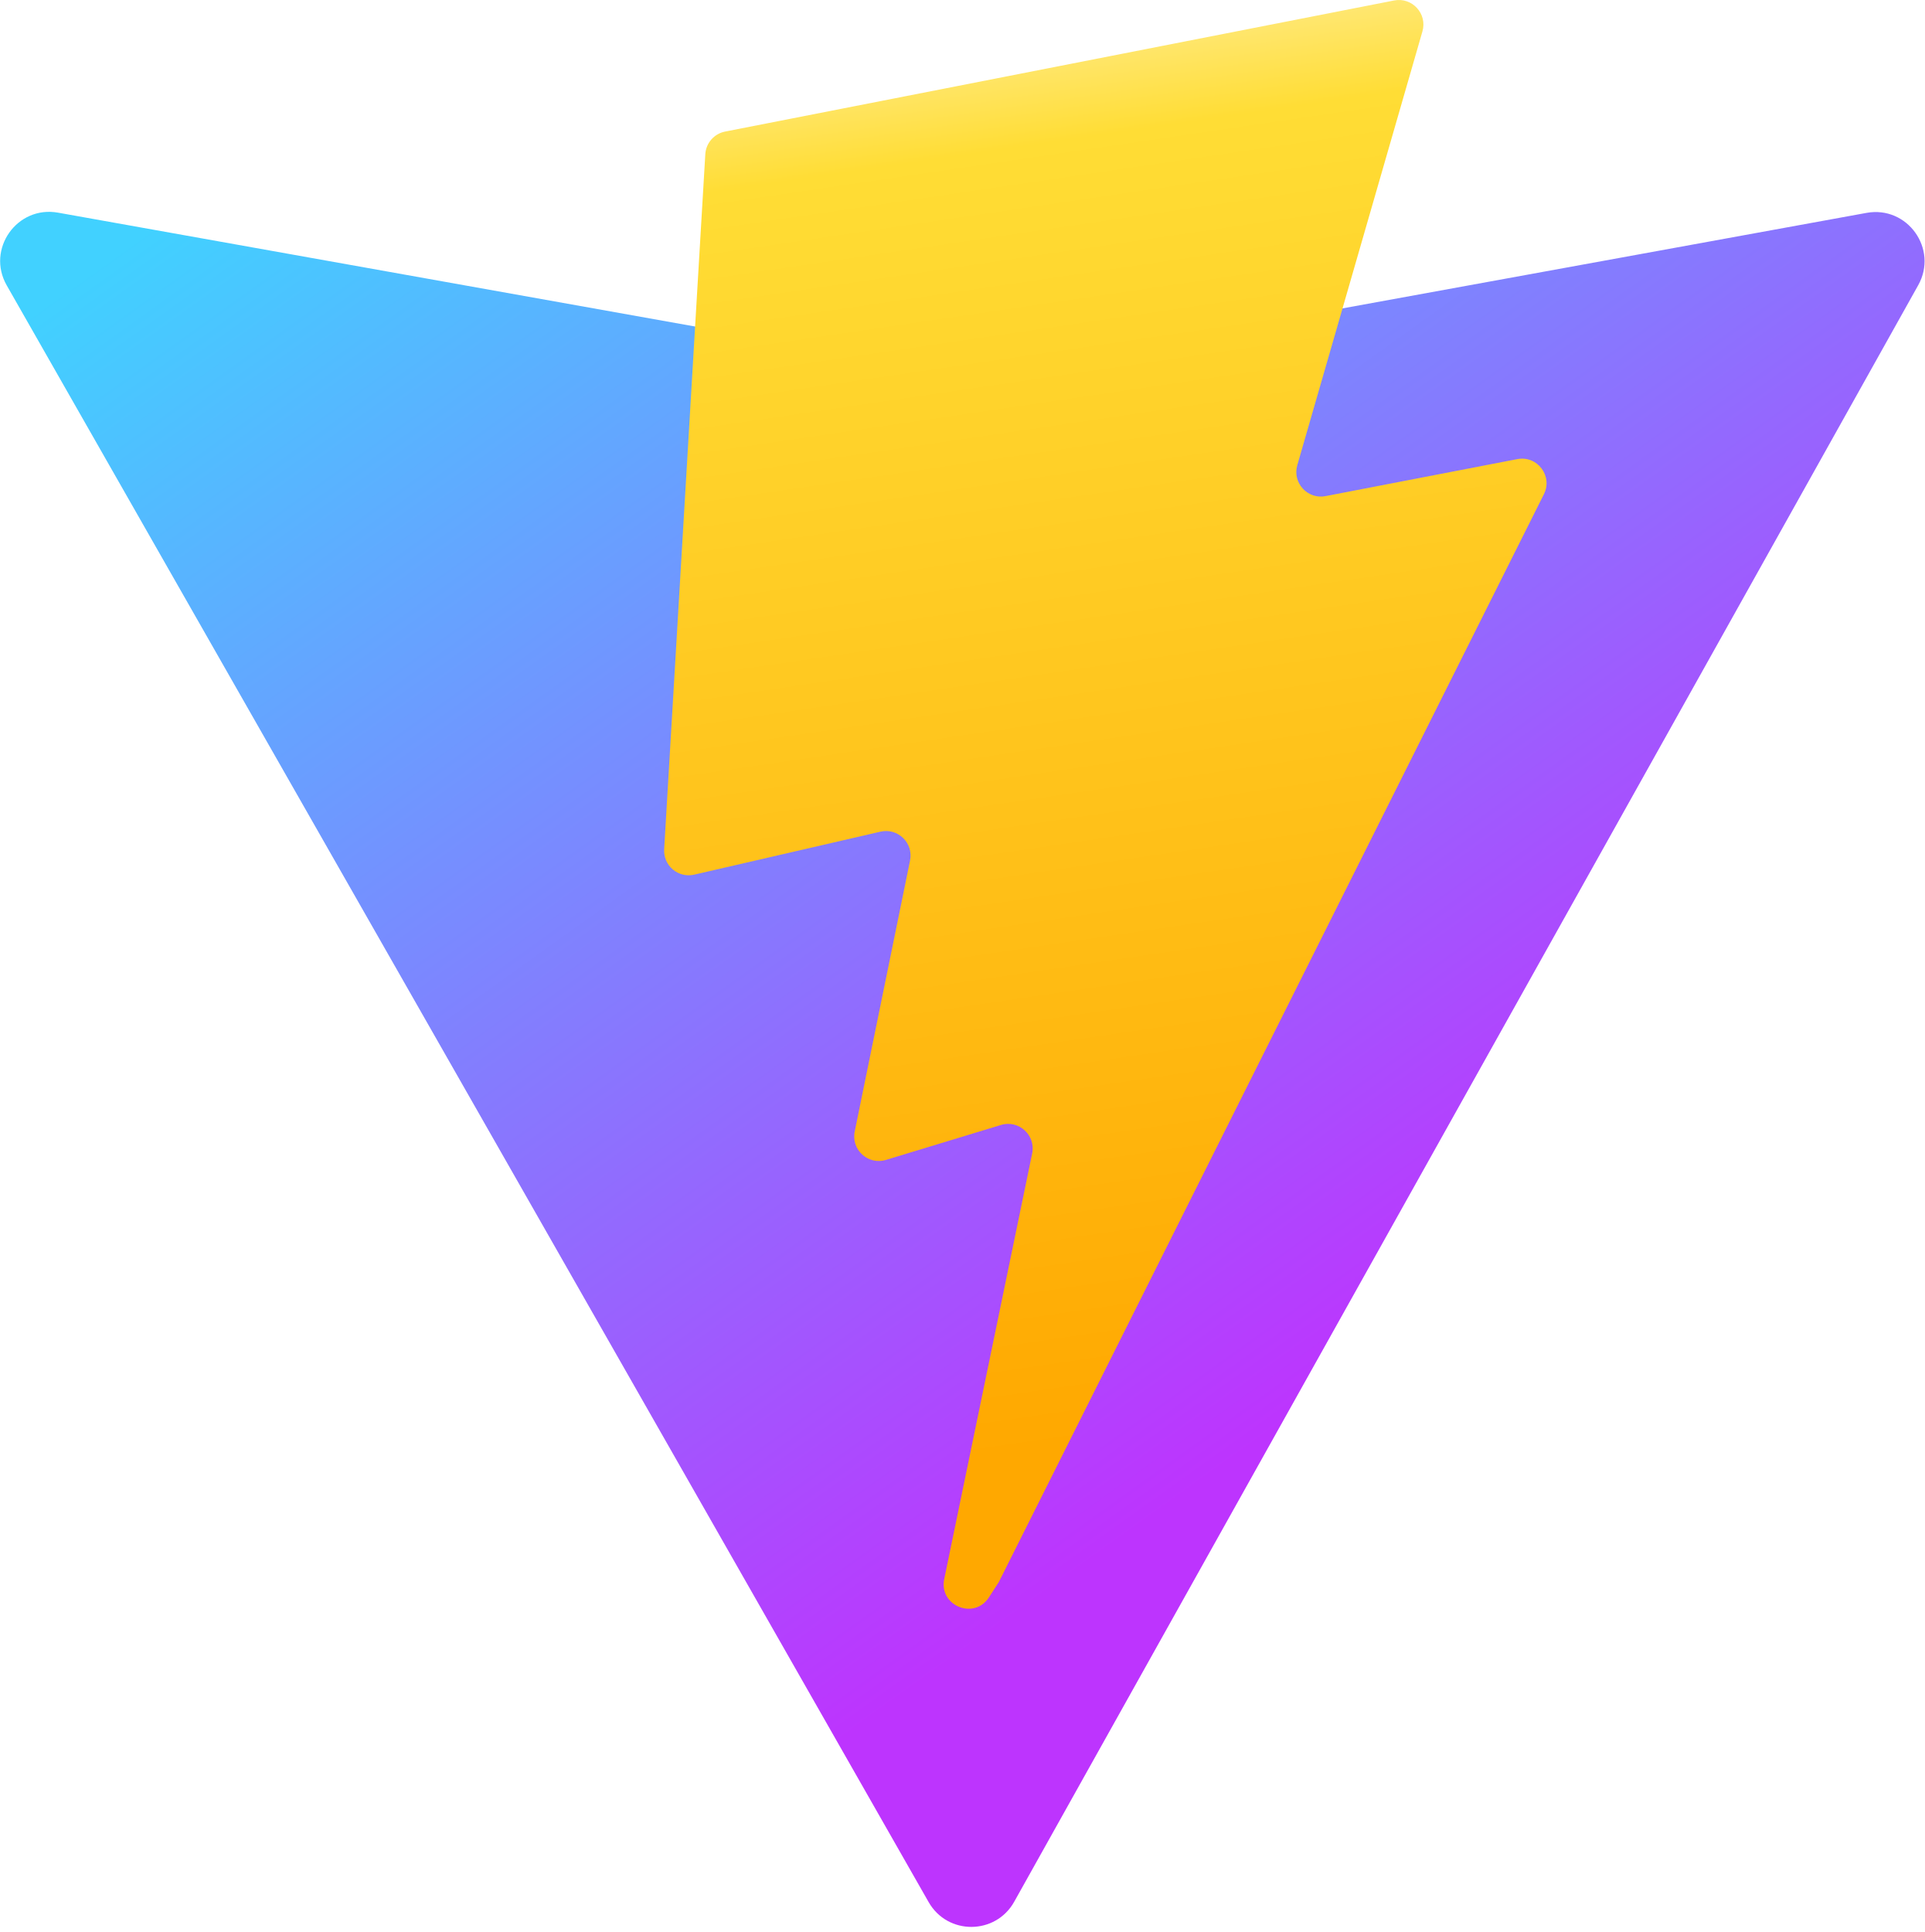
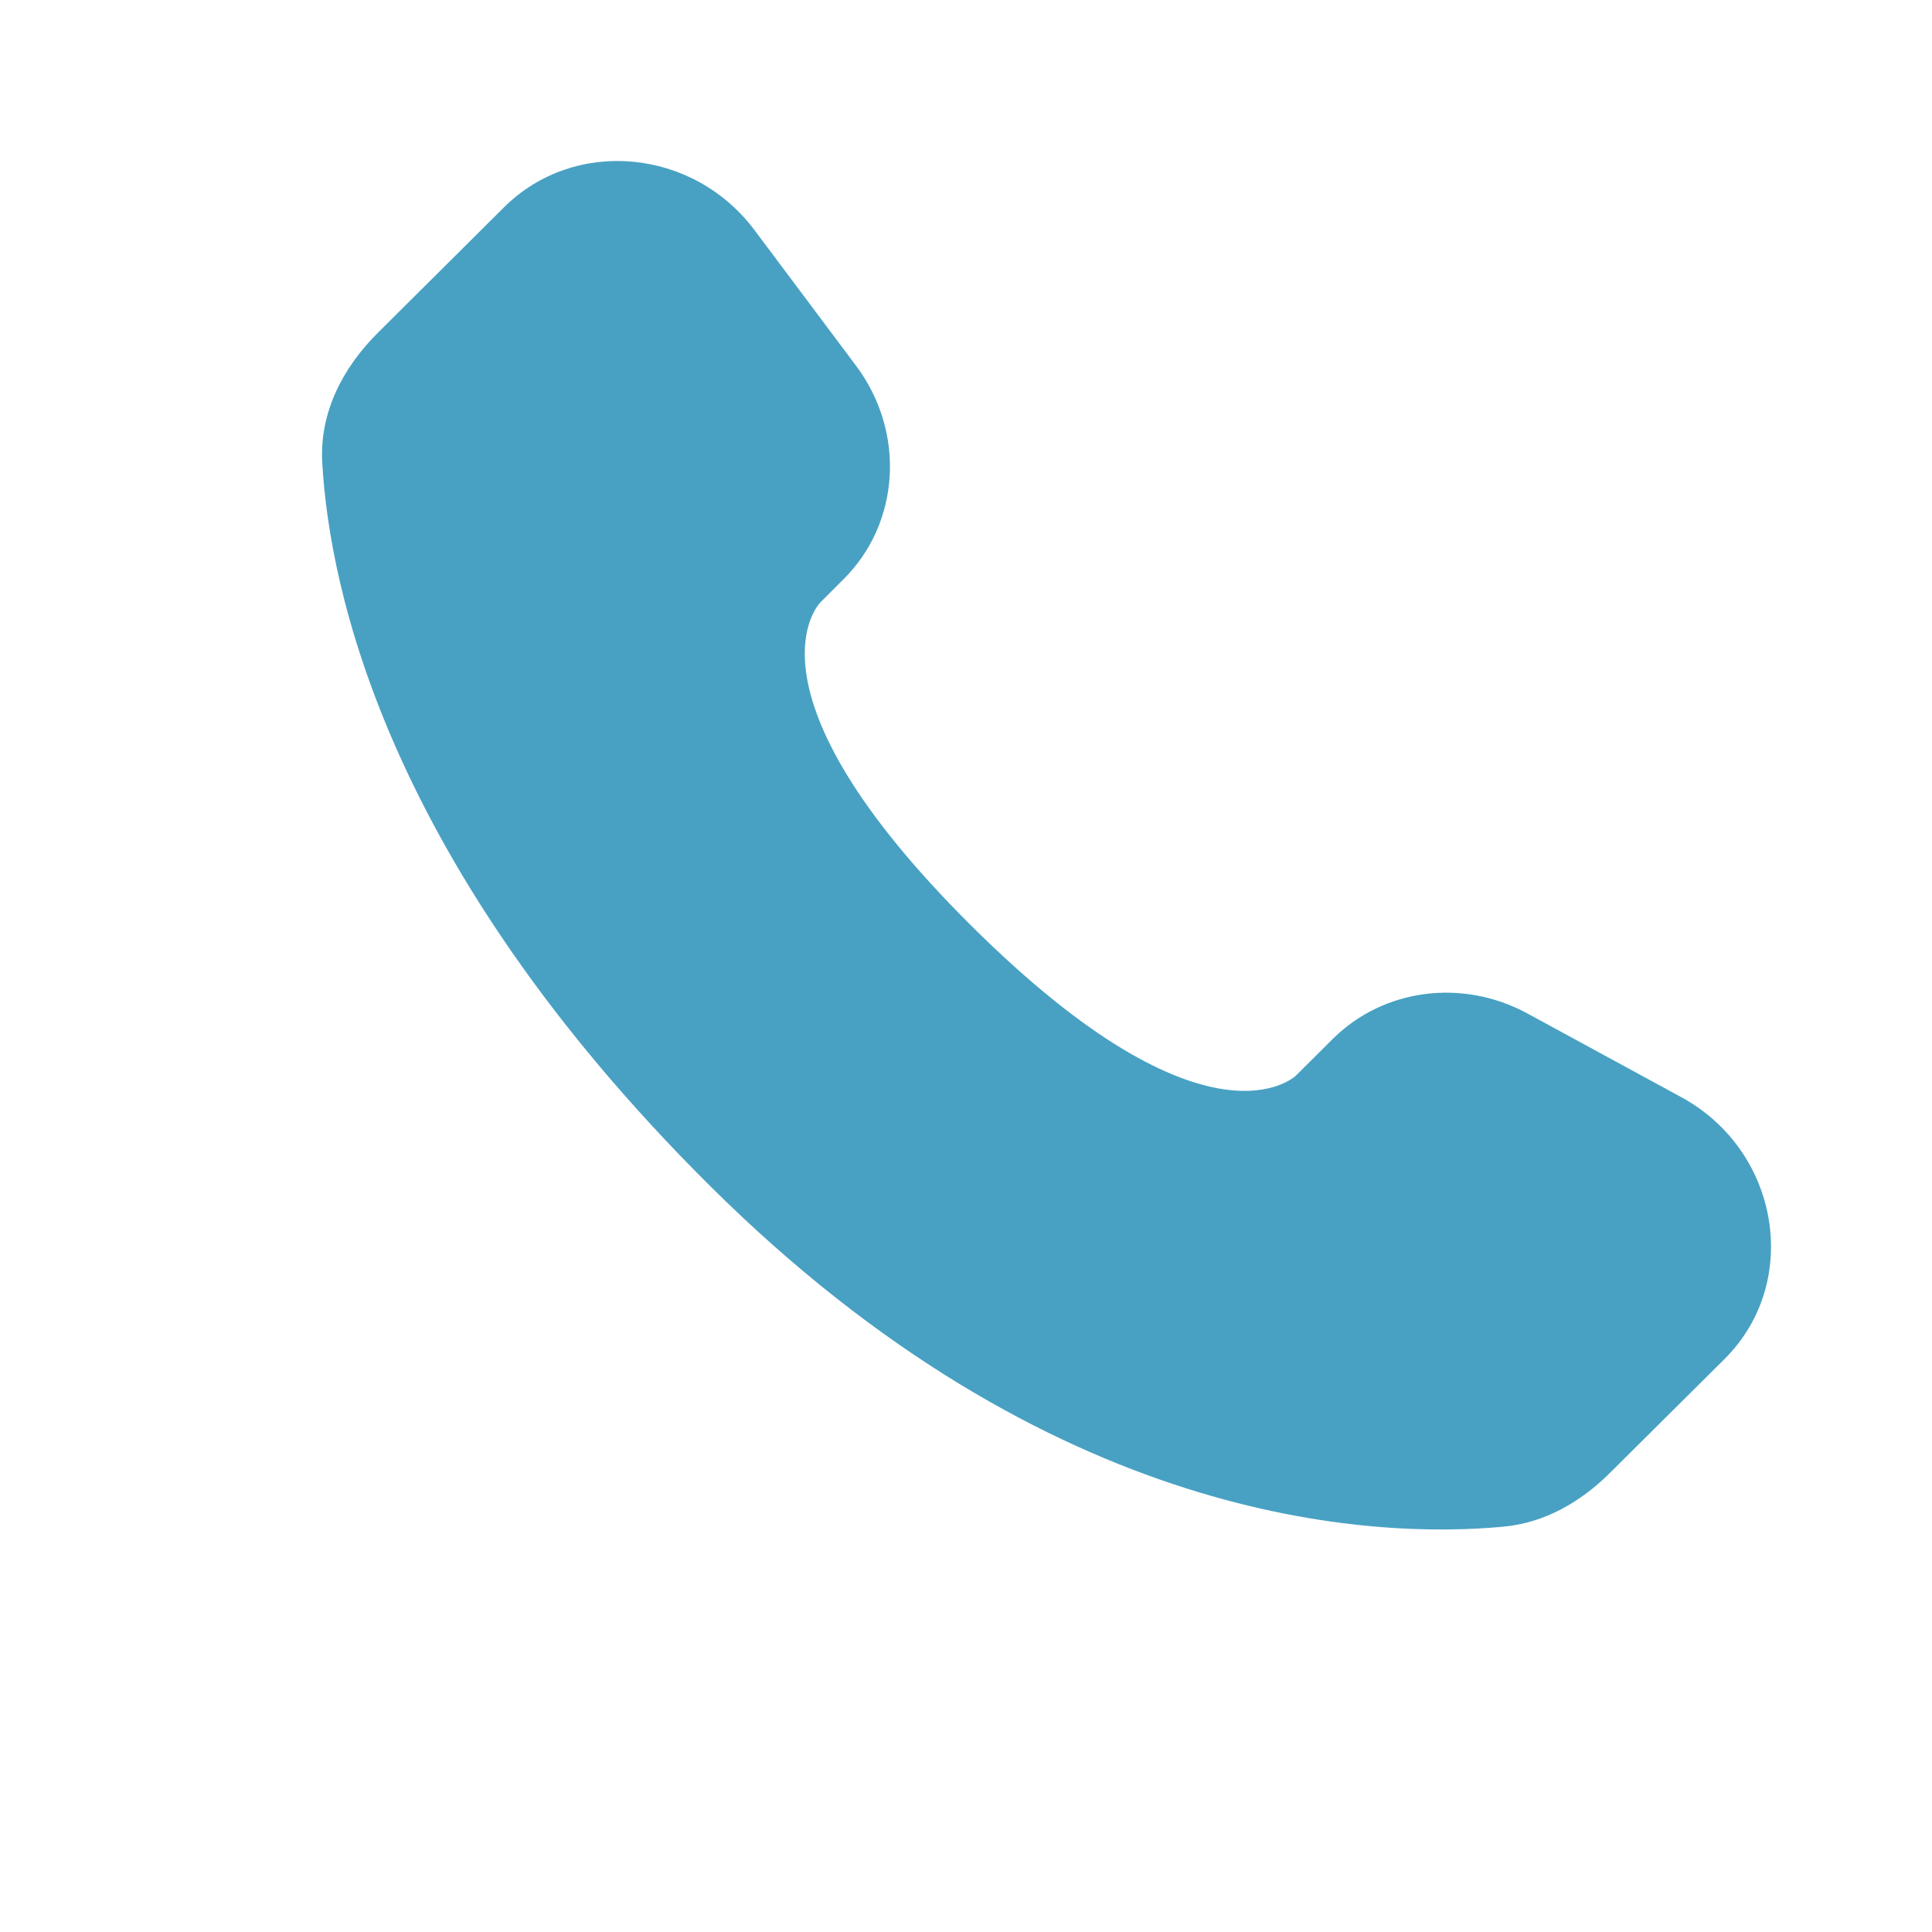
- <svg xmlns="http://www.w3.org/2000/svg" aria-hidden="true" role="img" class="iconify iconify--logos" width="31.88" height="32" preserveAspectRatio="xMidYMid meet" viewBox="0 0 256 257">
-   <defs>
-     <linearGradient id="IconifyId1813088fe1fbc01fb466" x1="-.828%" x2="57.636%" y1="7.652%" y2="78.411%">
-       <stop offset="0%" stop-color="#41D1FF" />
-       <stop offset="100%" stop-color="#BD34FE" />
-     </linearGradient>
-     <linearGradient id="IconifyId1813088fe1fbc01fb467" x1="43.376%" x2="50.316%" y1="2.242%" y2="89.03%">
-       <stop offset="0%" stop-color="#FFEA83" />
-       <stop offset="8.333%" stop-color="#FFDD35" />
-       <stop offset="100%" stop-color="#FFA800" />
-     </linearGradient>
-   </defs>
-   <path fill="url(#IconifyId1813088fe1fbc01fb466)" d="M255.153 37.938L134.897 252.976c-2.483 4.44-8.862 4.466-11.382.048L.875 37.958c-2.746-4.814 1.371-10.646 6.827-9.67l120.385 21.517a6.537 6.537 0 0 0 2.322-.004l117.867-21.483c5.438-.991 9.574 4.796 6.877 9.62Z" />
-   <path fill="url(#IconifyId1813088fe1fbc01fb467)" d="M185.432.063L96.44 17.501a3.268 3.268 0 0 0-2.634 3.014l-5.474 92.456a3.268 3.268 0 0 0 3.997 3.378l24.777-5.718c2.318-.535 4.413 1.507 3.936 3.838l-7.361 36.047c-.495 2.426 1.782 4.5 4.151 3.78l15.304-4.649c2.372-.72 4.652 1.36 4.15 3.788l-11.698 56.621c-.732 3.542 3.979 5.473 5.943 2.437l1.313-2.028l72.516-144.72c1.215-2.423-.88-5.186-3.54-4.672l-25.505 4.922c-2.396.462-4.435-1.77-3.759-4.114l16.646-57.705c.677-2.35-1.37-4.583-3.769-4.113Z" />
+ <svg xmlns="http://www.w3.org/2000/svg" viewBox="0 0 24 24" fill="none">
+   <path d="M16.556 12.906L16.101 13.359C16.101 13.359 15.018 14.435 12.063 11.497C9.108 8.559 10.191 7.483 10.191 7.483L10.477 7.197C11.184 6.495 11.251 5.367 10.634 4.543L9.373 2.859C8.61 1.84 7.136 1.705 6.261 2.575L4.692 4.136C4.258 4.567 3.968 5.126 4.003 5.746C4.093 7.332 4.811 10.745 8.815 14.727C13.062 18.949 17.047 19.117 18.676 18.965C19.192 18.917 19.64 18.655 20.001 18.295L21.422 16.883C22.381 15.93 22.11 14.295 20.883 13.628L18.973 12.589C18.167 12.152 17.186 12.28 16.556 12.906Z" fill="#48a1c3" />
</svg>
